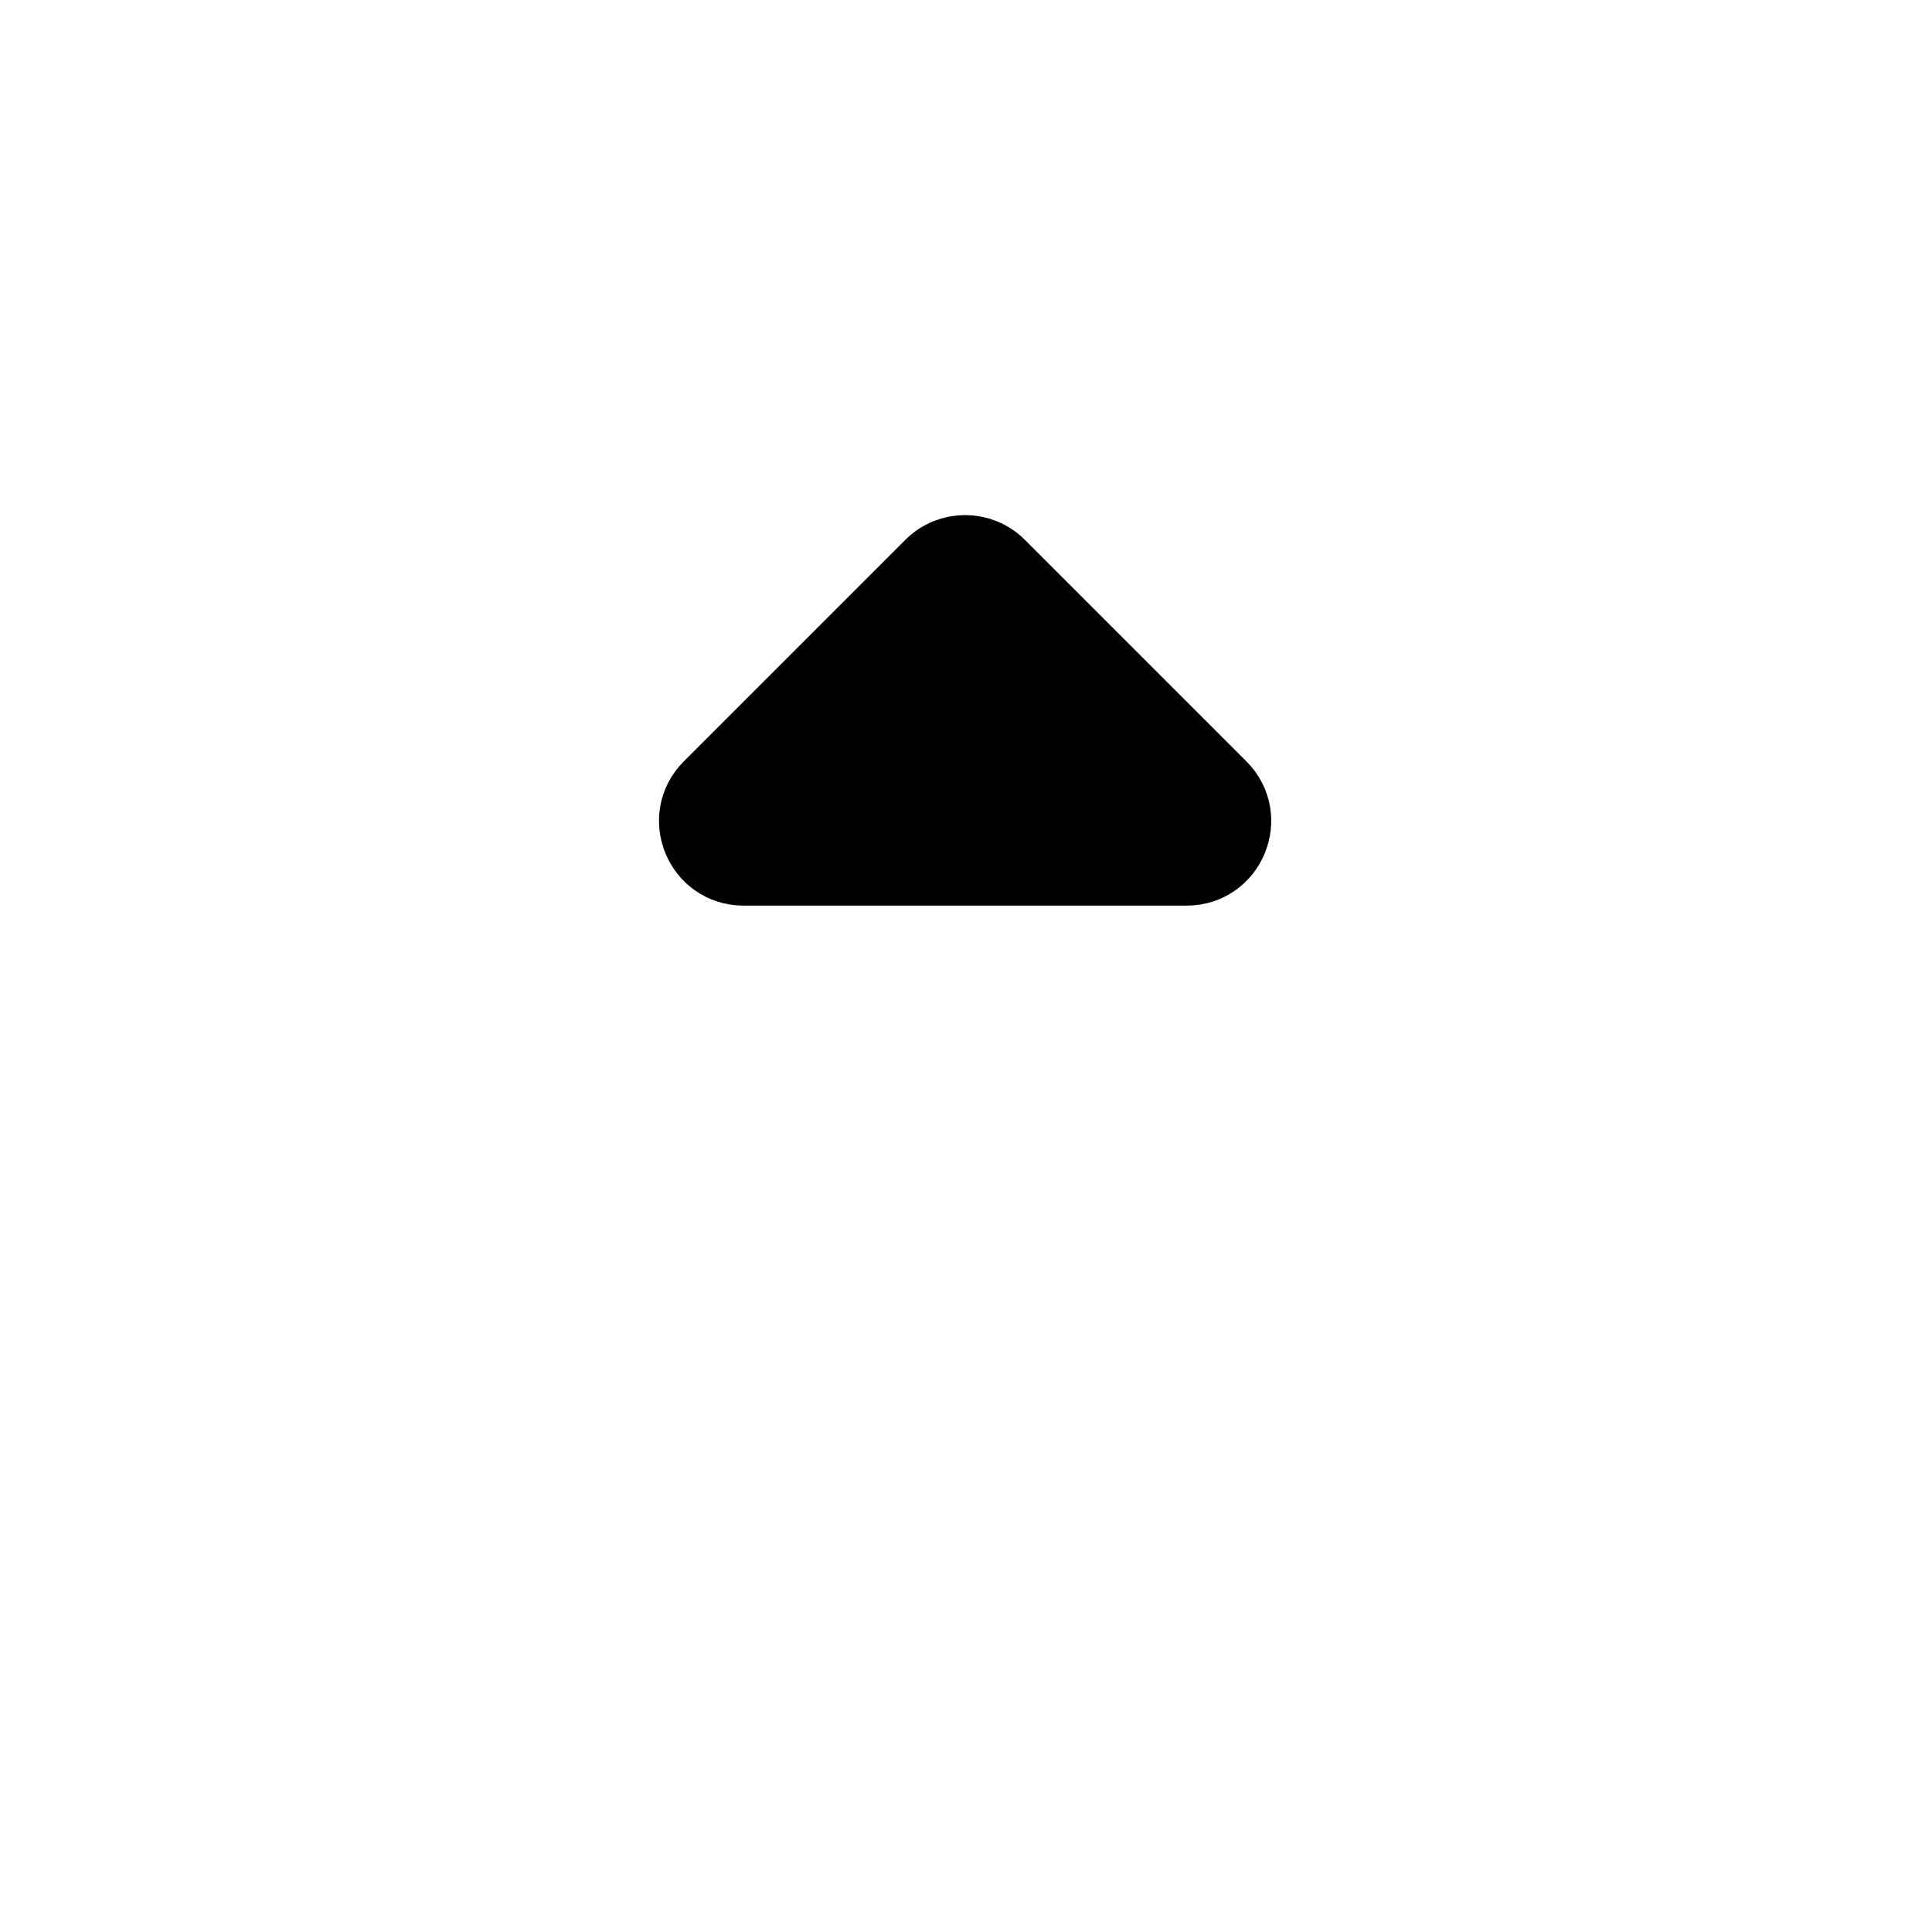
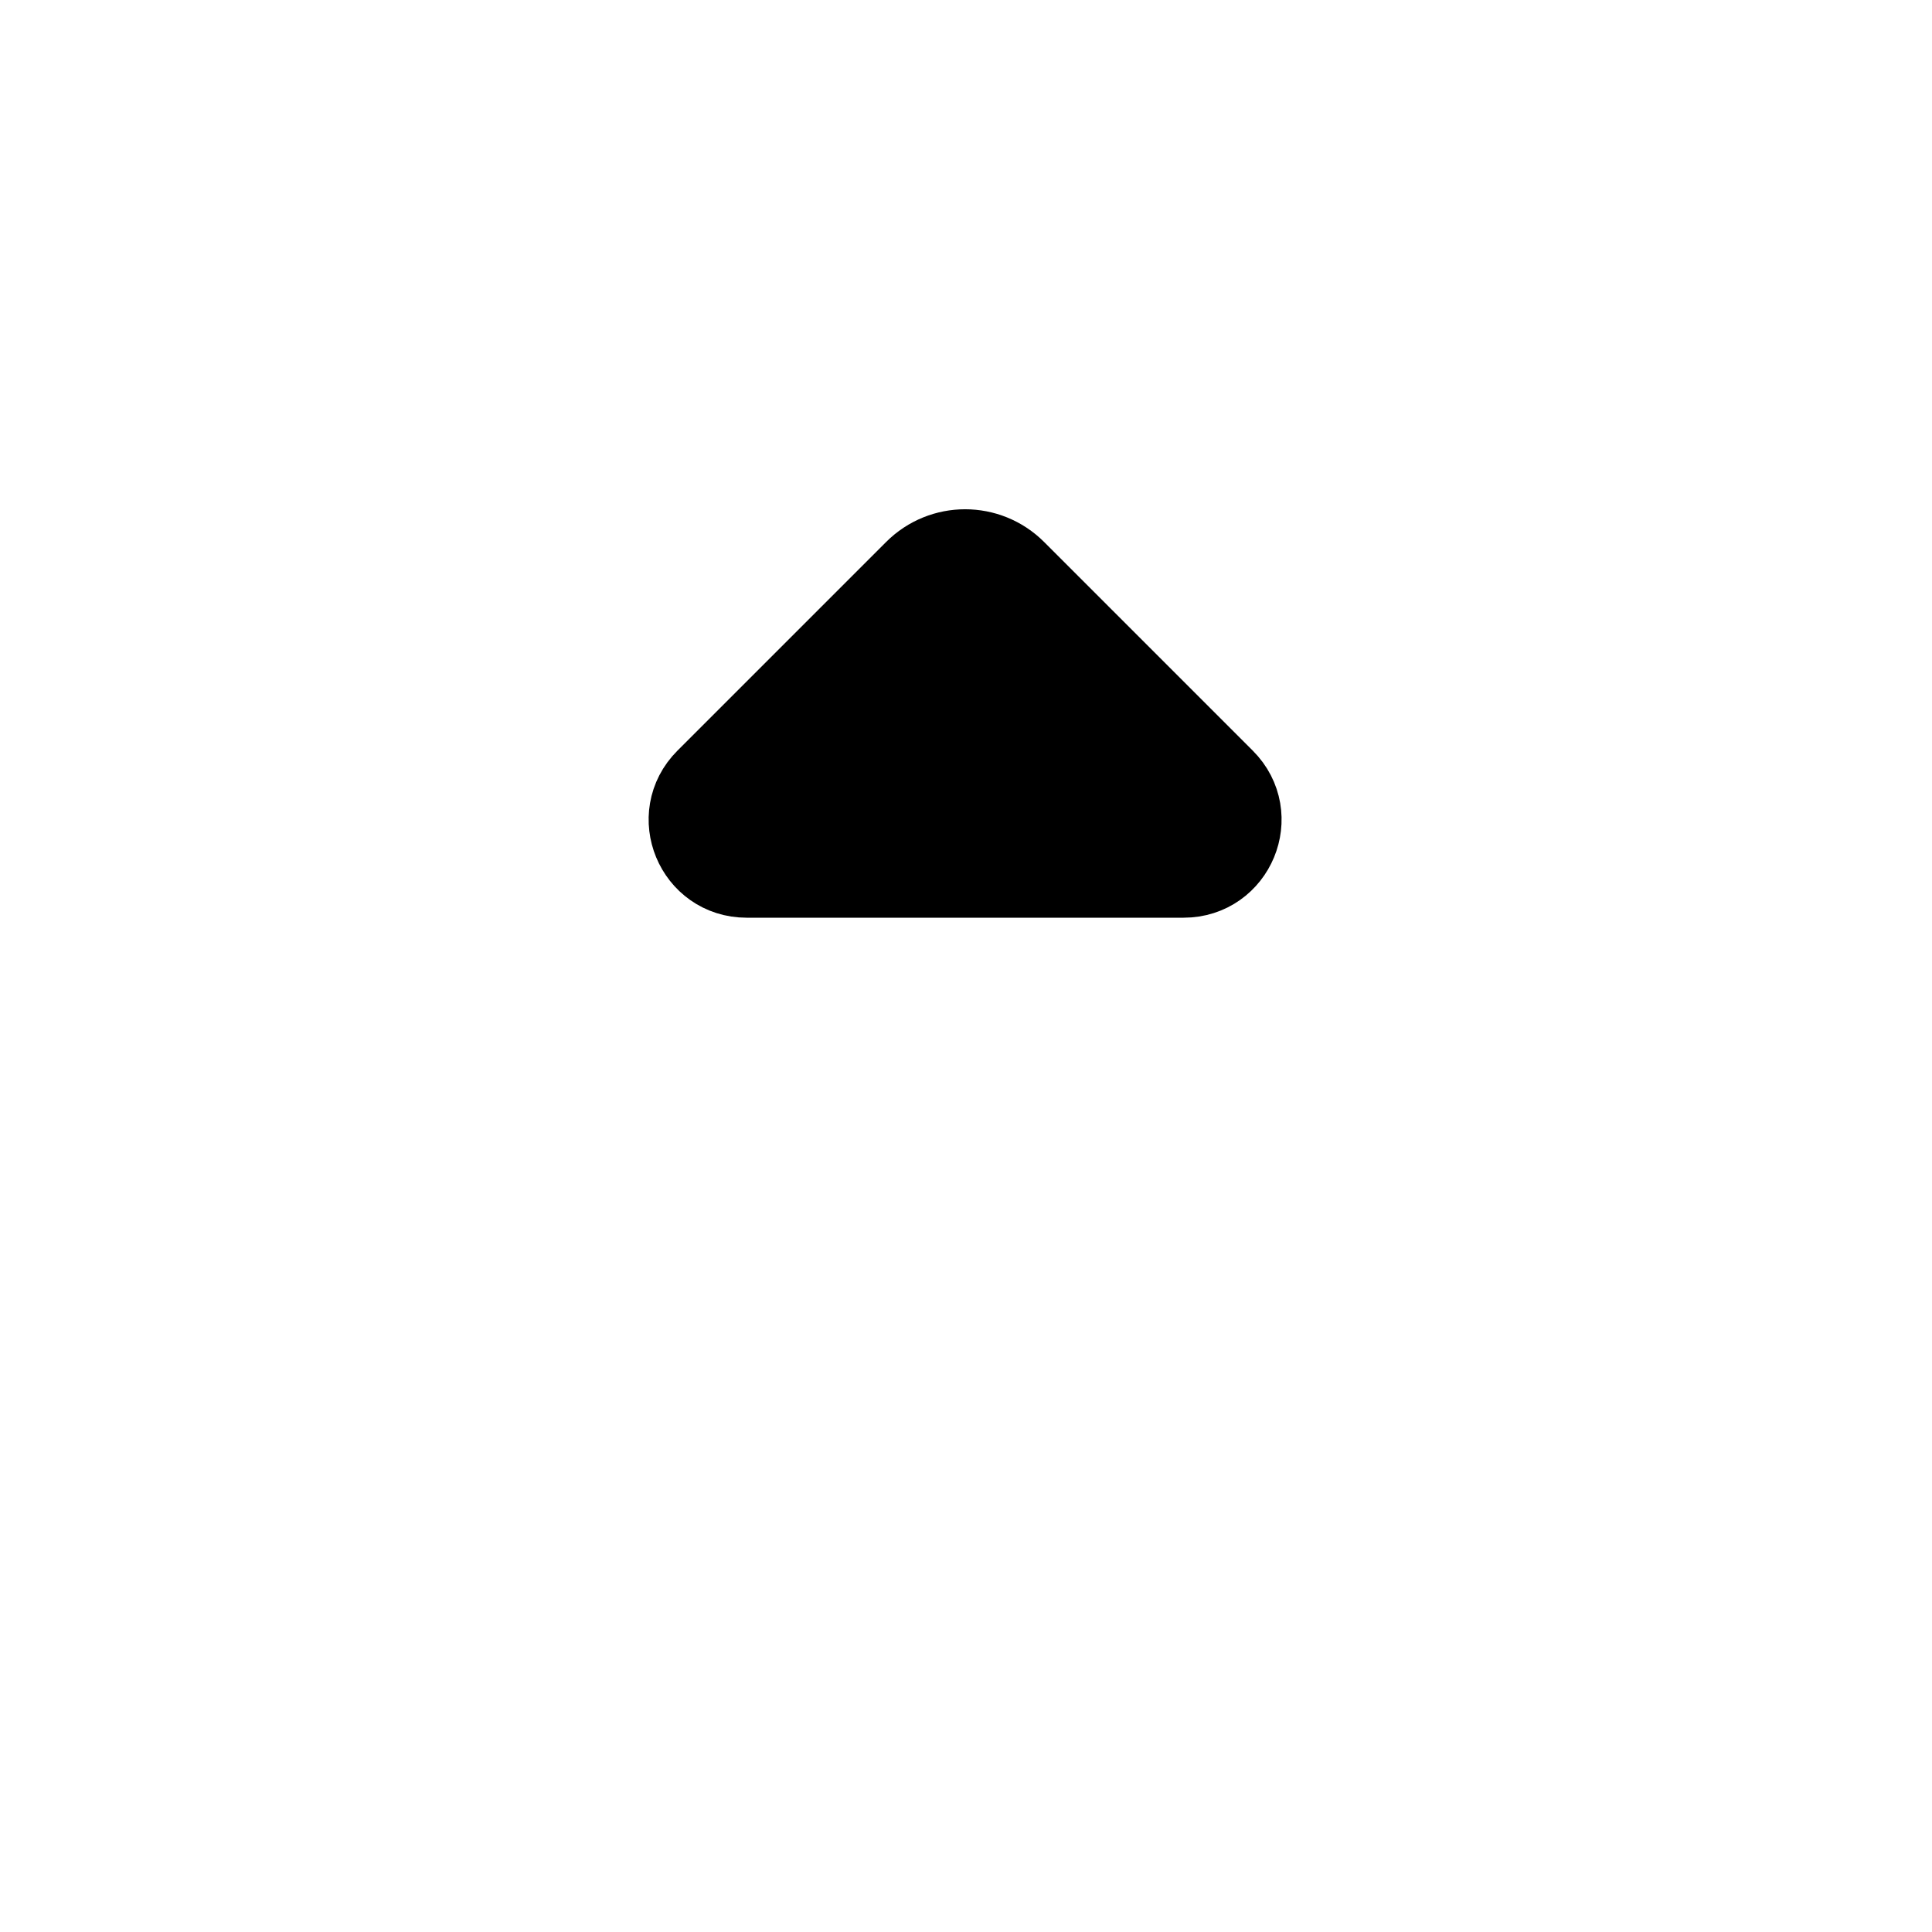
<svg viewBox="0 0 80 80" fill="none">
-   <path d="M49.135 36L30.791 36C29.009 36 28.117 33.846 29.377 32.586L29.463 32.5L38.549 23.414C39.33 22.633 40.596 22.633 41.377 23.414L50.463 32.5L50.549 32.586C51.809 33.846 50.916 36 49.135 36Z" fill="currentColor" stroke="currentColor" stroke-width="3" stroke-linecap="round" stroke-linejoin="round" />
+   <path d="M49.013 36L30.913 36C29.086 36 28.171 33.792 29.463 32.5L38.107 23.856C39.132 22.831 40.794 22.831 41.819 23.856L50.463 32.5C51.755 33.792 50.84 36 49.013 36Z" fill="currentColor" stroke="currentColor" stroke-width="4" stroke-linecap="round" stroke-linejoin="round" />
</svg>
